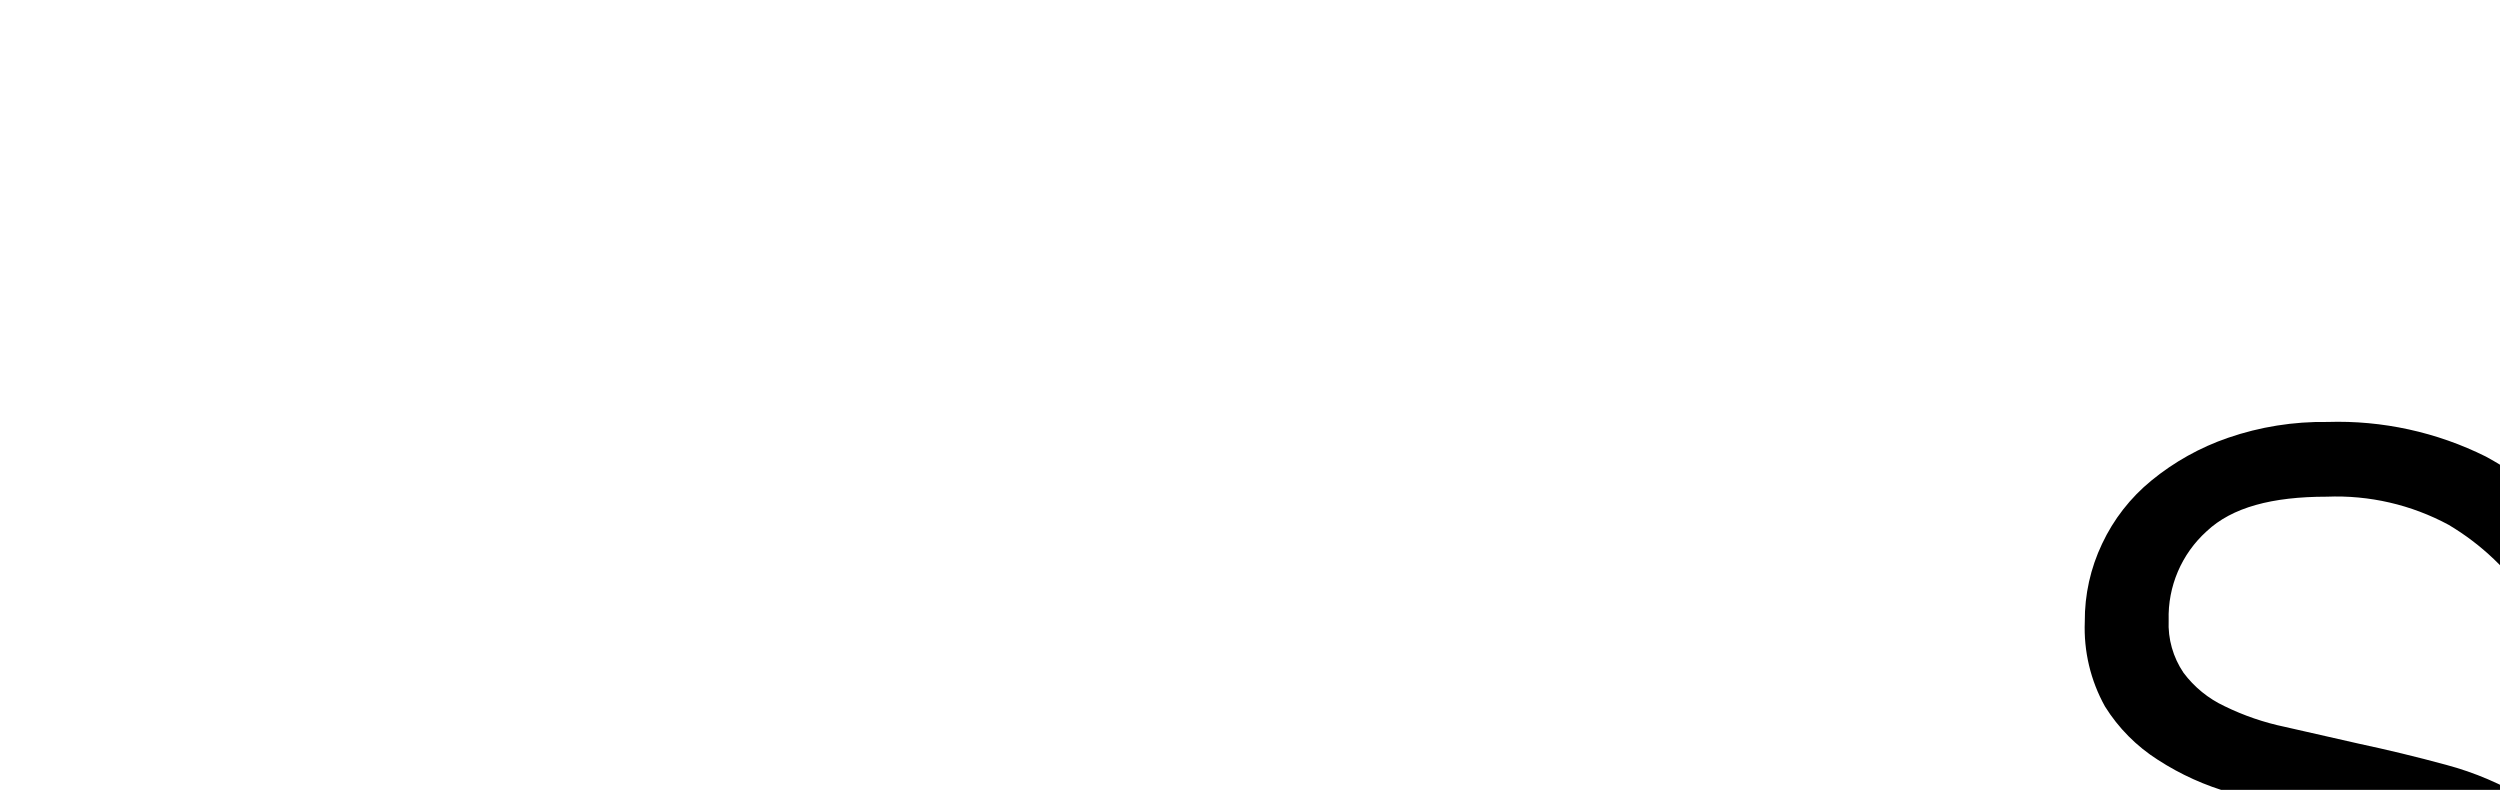
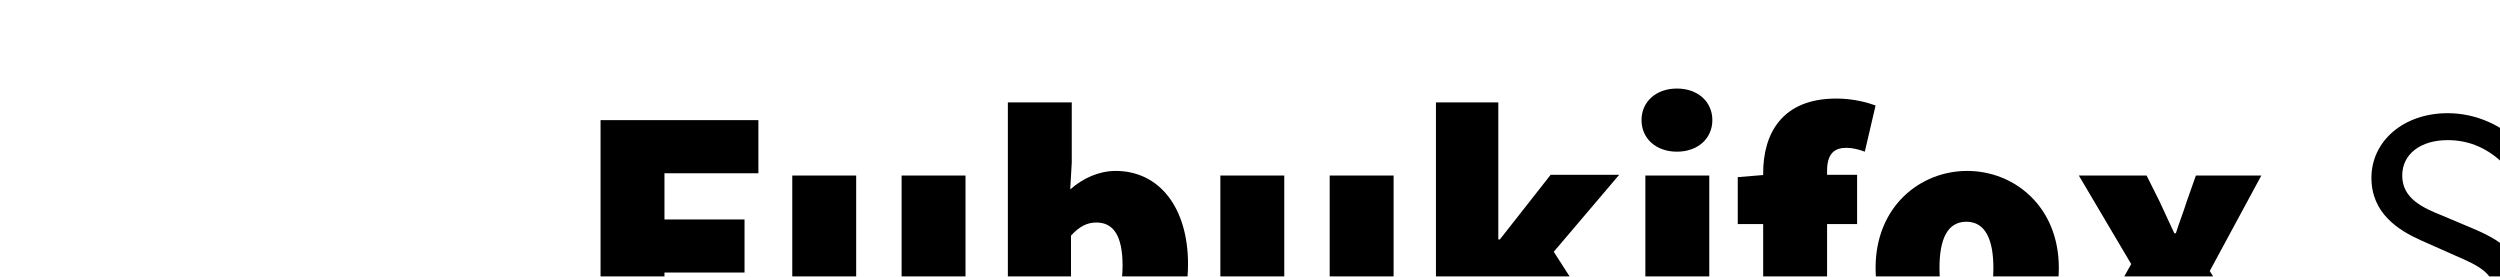
<svg xmlns="http://www.w3.org/2000/svg" xmlns:xlink="http://www.w3.org/1999/xlink">
  <symbol id="logo">
-     <path d="m 105.17,33.27 c -1.049,-0.638 -2.184,-1.123 -3.37,-1.44 -1.25,-0.34 -2.46,-0.63 -3.63,-0.88 l -3.08,-0.7 C 94.221,30.069 93.378,29.78 92.58,29.39 91.904,29.074 91.317,28.597 90.87,28 c -0.437,-0.644 -0.655,-1.412 -0.62,-2.19 -0.041,-1.405 0.537,-2.758 1.58,-3.7 1.06,-1 2.73,-1.44 5,-1.44 1.764,-0.072 3.516,0.332 5.07,1.17 1.359,0.807 2.518,1.911 3.39,3.23 l 2.79,-2.18 c -1.268,-1.593 -2.842,-2.916 -4.63,-3.89 -2.044,-1.018 -4.308,-1.513 -6.59,-1.44 -1.408,-0.022 -2.809,0.201 -4.14,0.66 -1.161,0.399 -2.241,1.002 -3.19,1.78 -0.871,0.712 -1.572,1.611 -2.05,2.63 -0.482,1.012 -0.728,2.119 -0.72,3.24 -0.05,1.232 0.241,2.453 0.84,3.53 0.558,0.895 1.31,1.654 2.2,2.22 0.944,0.612 1.976,1.078 3.06,1.38 1.13,0.32 2.29,0.6 3.47,0.84 l 3.26,0.74 c 0.969,0.222 1.909,0.558 2.8,1 0.773,0.368 1.455,0.9 2,1.56 0.51,0.701 0.771,1.553 0.74,2.42 0.044,1.566 -0.621,3.069 -1.81,4.09 -1.525,1.148 -3.417,1.699 -5.32,1.55 -4.034,0.157 -7.83,-1.908 -9.89,-5.38 l -3,2.34 c 1.388,1.88 3.174,3.43 5.23,4.54 2.385,1.198 5.032,1.782 7.7,1.7 1.491,0.022 2.974,-0.222 4.38,-0.72 1.218,-0.449 2.338,-1.128 3.3,-2 0.886,-0.798 1.601,-1.767 2.1,-2.85 0.489,-1.063 0.741,-2.22 0.74,-3.39 0.04,-1.337 -0.308,-2.656 -1,-3.8 -0.621,-0.96 -1.448,-1.769 -2.42,-2.37 z m 27.51,-4.72 c -1.021,-1.017 -2.239,-1.813 -3.58,-2.34 -1.428,-0.568 -2.953,-0.853 -4.49,-0.84 -1.585,-0.019 -3.158,0.287 -4.62,0.9 -1.369,0.573 -2.613,1.409 -3.66,2.46 -2.145,2.218 -3.34,5.185 -3.33,8.27 -0.014,1.542 0.264,3.072 0.82,4.51 0.525,1.364 1.329,2.604 2.36,3.64 1.061,1.044 2.319,1.866 3.7,2.42 1.532,0.611 3.171,0.91 4.82,0.88 2.134,0.085 4.251,-0.416 6.12,-1.45 1.699,-1.049 3.131,-2.481 4.18,-4.18 l -2.88,-1.69 c -1.413,2.769 -4.326,4.443 -7.43,4.27 -1.097,0.021 -2.188,-0.159 -3.22,-0.53 -0.934,-0.341 -1.798,-0.85 -2.55,-1.5 -0.727,-0.646 -1.33,-1.418 -1.78,-2.28 -0.478,-0.904 -0.774,-1.892 -0.87,-2.91 h 19.59 v -1.52 c 0.017,-1.555 -0.276,-3.099 -0.86,-4.54 -0.541,-1.333 -1.339,-2.546 -2.35,-3.57 z m -16.28,6.67 c 0.181,-0.959 0.519,-1.881 1,-2.73 0.472,-0.821 1.077,-1.557 1.79,-2.18 0.722,-0.618 1.548,-1.102 2.44,-1.43 0.959,-0.357 1.977,-0.533 3,-0.52 4.043,-0.224 7.526,2.823 7.84,6.86 z M 158.82,28 c -0.837,-0.883 -1.863,-1.567 -3,-2 -1.254,-0.462 -2.583,-0.689 -3.92,-0.67 -1.601,-0.031 -3.181,0.362 -4.58,1.14 -1.282,0.721 -2.362,1.752 -3.14,3 v -3.65 h -3.29 V 48 h 3.37 V 35.67 c -0.01,-1.001 0.17,-1.996 0.53,-2.93 0.337,-0.857 0.84,-1.638 1.48,-2.3 0.627,-0.65 1.383,-1.161 2.22,-1.5 0.871,-0.364 1.806,-0.547 2.75,-0.54 1.87,-0.129 3.701,0.578 5,1.93 1.221,1.441 1.85,3.293 1.76,5.18 V 48 h 3.41 V 35.34 c 0.021,-1.424 -0.202,-2.841 -0.66,-4.19 -0.41,-1.176 -1.068,-2.251 -1.93,-3.15 z m 27,-12.42 v 14.1 c -0.433,-0.685 -0.965,-1.302 -1.58,-1.83 -0.61,-0.532 -1.281,-0.989 -2,-1.36 -0.731,-0.37 -1.503,-0.652 -2.3,-0.84 -0.786,-0.188 -1.592,-0.282 -2.4,-0.28 -1.507,-0.008 -3.002,0.278 -4.4,0.84 -1.341,0.551 -2.56,1.36 -3.59,2.38 -1.037,1.047 -1.859,2.287 -2.42,3.65 -1.17,2.996 -1.17,6.324 0,9.32 0.56,1.362 1.374,2.604 2.4,3.66 1.021,1.031 2.243,1.841 3.59,2.38 1.406,0.562 2.906,0.847 4.42,0.84 0.81,-0.003 1.616,-0.107 2.4,-0.31 0.796,-0.2 1.568,-0.488 2.3,-0.86 0.721,-0.371 1.393,-0.832 2,-1.37 0.61,-0.54 1.142,-1.163 1.58,-1.85 v 4 h 3.33 V 15.59 Z m -0.37,24.58 c -1.763,4.23 -6.62,6.23 -10.85,4.47 v 0 c -0.979,-0.401 -1.864,-1.001 -2.6,-1.76 -0.752,-0.763 -1.341,-1.672 -1.73,-2.67 -0.42,-1.067 -0.63,-2.204 -0.62,-3.35 -0.01,-1.13 0.2,-2.251 0.62,-3.3 0.393,-0.993 0.982,-1.898 1.73,-2.66 0.742,-0.76 1.625,-1.368 2.6,-1.79 2.079,-0.89 4.431,-0.89 6.51,0 0.981,0.435 1.873,1.049 2.63,1.81 0.749,0.764 1.335,1.672 1.72,2.67 0.415,1.037 0.625,2.144 0.62,3.26 -1.3e-4,1.142 -0.221,2.272 -0.65,3.33 z" fill="currentColor" />
+     <g>
+       <path d="M78.1,15.6h20.4v6.9H86.3v6h10.4v6.9H86.3v11.4h-8.3V15.6z" />
+       <path d="M102.9,37.5V22.8h8.3v13.7c0,3.1,0.8,3.8,2.4,3.8c1.5,0,2.4-0.6,3.5-2.1V22.8h8.3v24h-6.7l-0.6-3.2h-0.2    c-1.9,2.3-4.1,3.7-7.4,3.7C105.1,47.3,102.9,43.5,102.9,37.5z" />
+       <path d="M138.2,44.2H138l-0.7,2.6h-6.4V13.3h8.3v7.8l-0.2,3.5c1.7-1.5,3.8-2.4,5.9-2.4c5.7,0,9.4,4.8,9.4,12.1c0,8.3-4.9,13-10,13    C142.1,47.3,140,46.3,138.2,44.2z M145.8,34.5c0-3.9-1.2-5.6-3.4-5.6c-1.2,0-2.2,0.5-3.3,1.7v8.8c1,0.9,2,1.2,3.1,1.2    C144.1,40.6,145.8,39.1,145.8,34.5z" />
+       <path d="M158.5,37.5V22.8h8.3v13.7c0,3.1,0.8,3.8,2.4,3.8c1.5,0,2.4-0.6,3.5-2.1V22.8h8.3v24h-6.7l-0.6-3.2h-0.2    c-1.9,2.3-4.1,3.7-7.4,3.7C160.7,47.3,158.5,43.5,158.5,37.5z" />
+       <path d="M186.5,13.3h8.1v17.8h0.2l6.6-8.4h8.9l-8.5,10l9,14h-8.9l-4.8-8.5l-2.5,2.8v5.8h-8.1V13.3z" />
+       <path d="M213.2,15.6c0-2.4,1.9-4.1,4.6-4.1s4.6,1.7,4.6,4.1c0,2.4-1.9,4.1-4.6,4.1S213.2,18,213.2,15.6z M213.7,22.8h8.3v24h-8.3    V22.8z" />
+       <path d="M225.8,23l3.6-0.3h11.8v6.4h-15.5V23z M229,22.5c0-5.1,2.4-9.7,9.5-9.7c2.2,0,4,0.5,5.1,0.9l-1.4,6    c-0.8-0.3-1.6-0.5-2.4-0.5c-1.5,0-2.5,0.7-2.5,3v24.6H229V22.5z" />
+       <path d="M243.6,34.8c0-8,5.8-12.6,11.9-12.6s11.9,4.6,11.9,12.6s-5.8,12.6-11.9,12.6S243.6,42.7,243.6,34.8z M258.9,34.8    c0-3.6-1-6-3.5-6c-2.5,0-3.5,2.3-3.5,6s1,6,3.5,6C258,40.7,258.9,38.4,258.9,34.8z" />
+       <path d="M276.8,34.3L270,22.8h8.8l1.7,3.4c0.6,1.3,1.3,2.8,1.9,4.1h0.2c0.4-1.3,1-2.8,1.4-4.1l1.2-3.4h8.5L287,35.2l7.2,11.5h-8.8    l-1.9-3.4c-0.7-1.3-1.4-2.8-2.1-4.1h-0.2c-0.5,1.3-1.1,2.7-1.6,4.1l-1.3,3.4h-8.5L276.8,34.3z" />
+       <path d="M306.5,42.7l2.4-2.8c2.3,2.4,5.4,3.9,8.7,3.9c4.1,0,6.6-2.1,6.6-5.1c0-3.2-2.3-4.2-5.3-5.5l-4.5-2    c-2.9-1.3-6.4-3.5-6.4-8.1c0-4.8,4.2-8.4,9.9-8.4c3.7,0,7.1,1.6,9.3,3.9l-2.1,2.6c-1.9-1.8-4.2-3-7.2-3c-3.5,0-5.9,1.8-5.9,4.6    c0,3,2.7,4.2,5.2,5.2l4.5,1.9c3.6,1.6,6.5,3.7,6.5,8.4c0,5-4.1,9-10.7,9C313.1,47.3,309.2,45.5,306.5,42.7z" />
+       <path d="M332.3,35.1c0-7.6,5.1-12.3,10.5-12.3c6,0,9.3,4.3,9.3,10.9c0,0.8-0.1,1.7-0.2,2.2h-15.7c0.3,4.9,3.3,8.1,7.8,8.1    c2.2,0,4.1-0.7,5.8-1.9l1.4,2.6c-2,1.3-4.5,2.4-7.7,2.4C337.2,47.3,332.3,42.8,332.3,35.1z M348.6,33.2c0-4.7-2.1-7.2-5.8-7.2    c-3.3,0-6.2,2.6-6.7,7.2H348.6z" />
+       <path d="M357.8,23.4h3.3l0.3,3.4h0.1c2.2-2.2,4.6-3.9,7.8-3.9c4.9,0,7.1,3.2,7.1,9.1v14.8h-3.9V32.5c0-4.3-1.3-6.2-4.4-6.2    c-2.4,0-4,1.2-6.4,3.6v16.9h-3.9V23.4z" />
+       <path d="M382.4,35.1c0-7.6,4.8-12.3,10.1-12.3c2.7,0,4.5,1,6.5,2.7l-0.2-4v-9h3.9v34.2h-3.3l-0.3-2.8h-0.1    c-1.8,1.8-4.3,3.3-7.1,3.3C386.2,47.3,382.4,42.9,382.4,35.1z M398.9,40.8V28.6c-2-1.8-3.8-2.4-5.7-2.4c-3.7,0-6.7,3.6-6.7,8.9    c0,5.6,2.3,8.9,6.4,8.9C395,44,396.9,43,398.9,40.8z" />
+     </g>
  </symbol>
  <use xlink:href="#logo" />
</svg>
